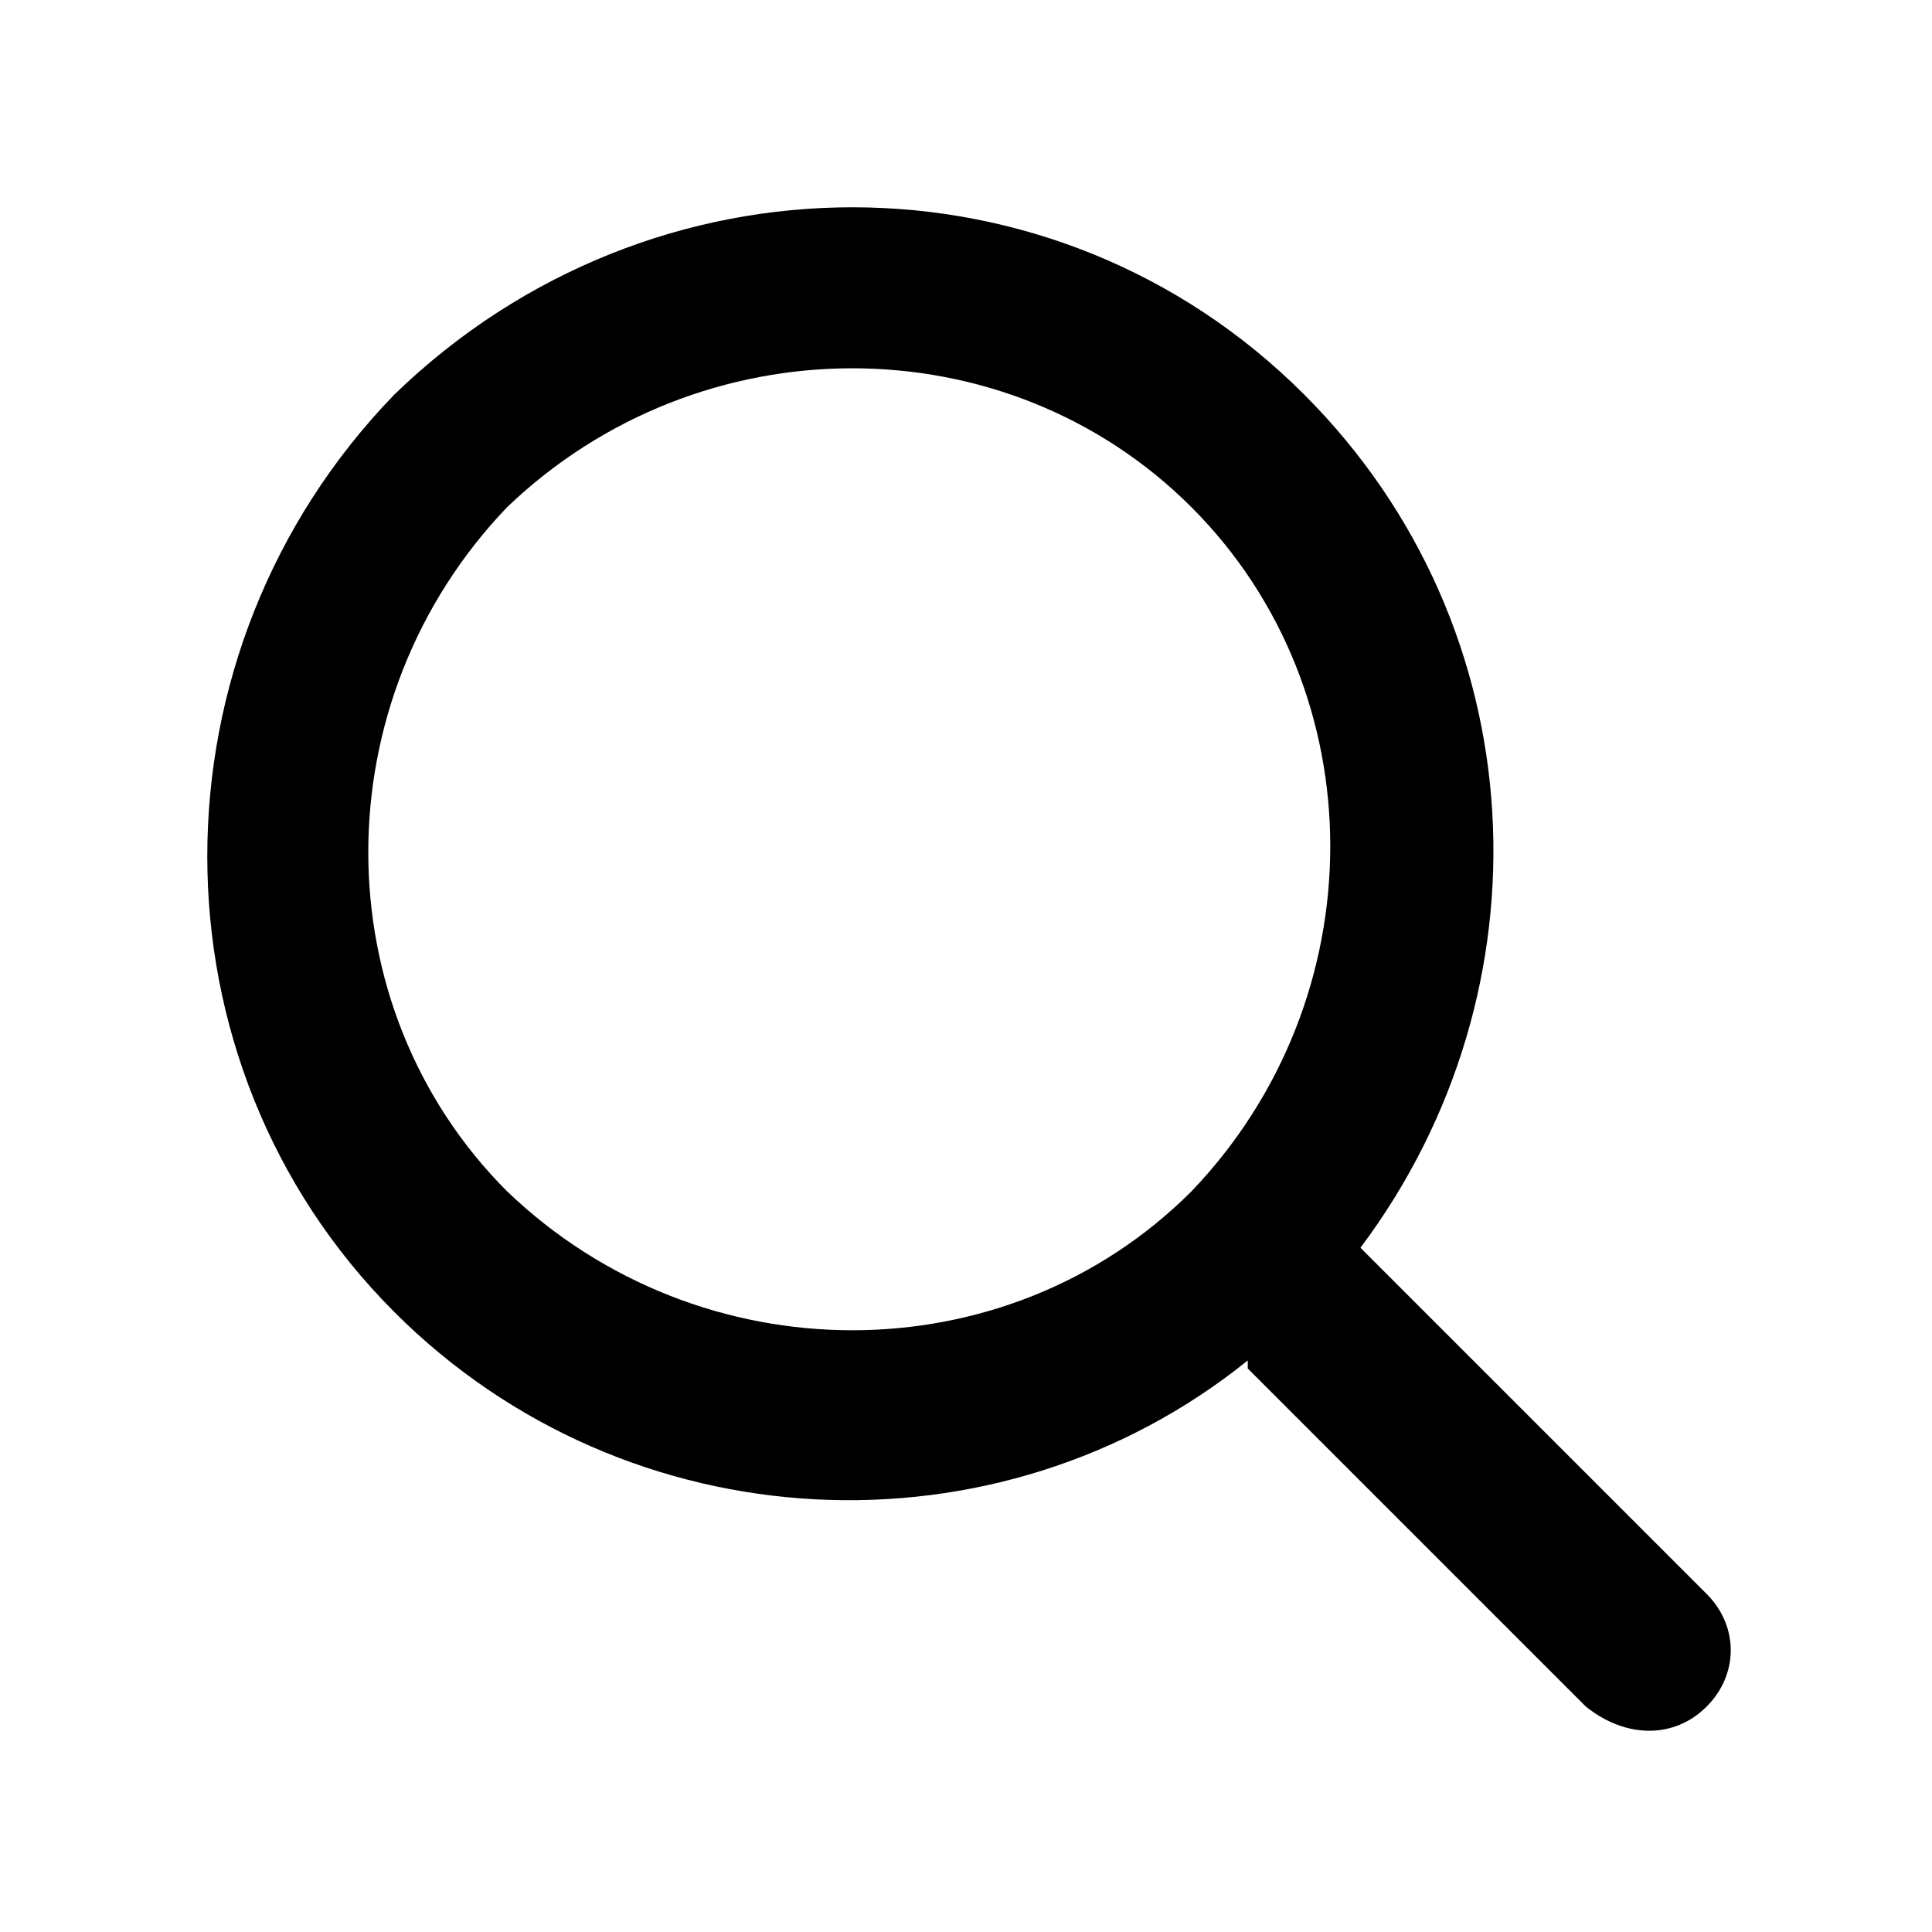
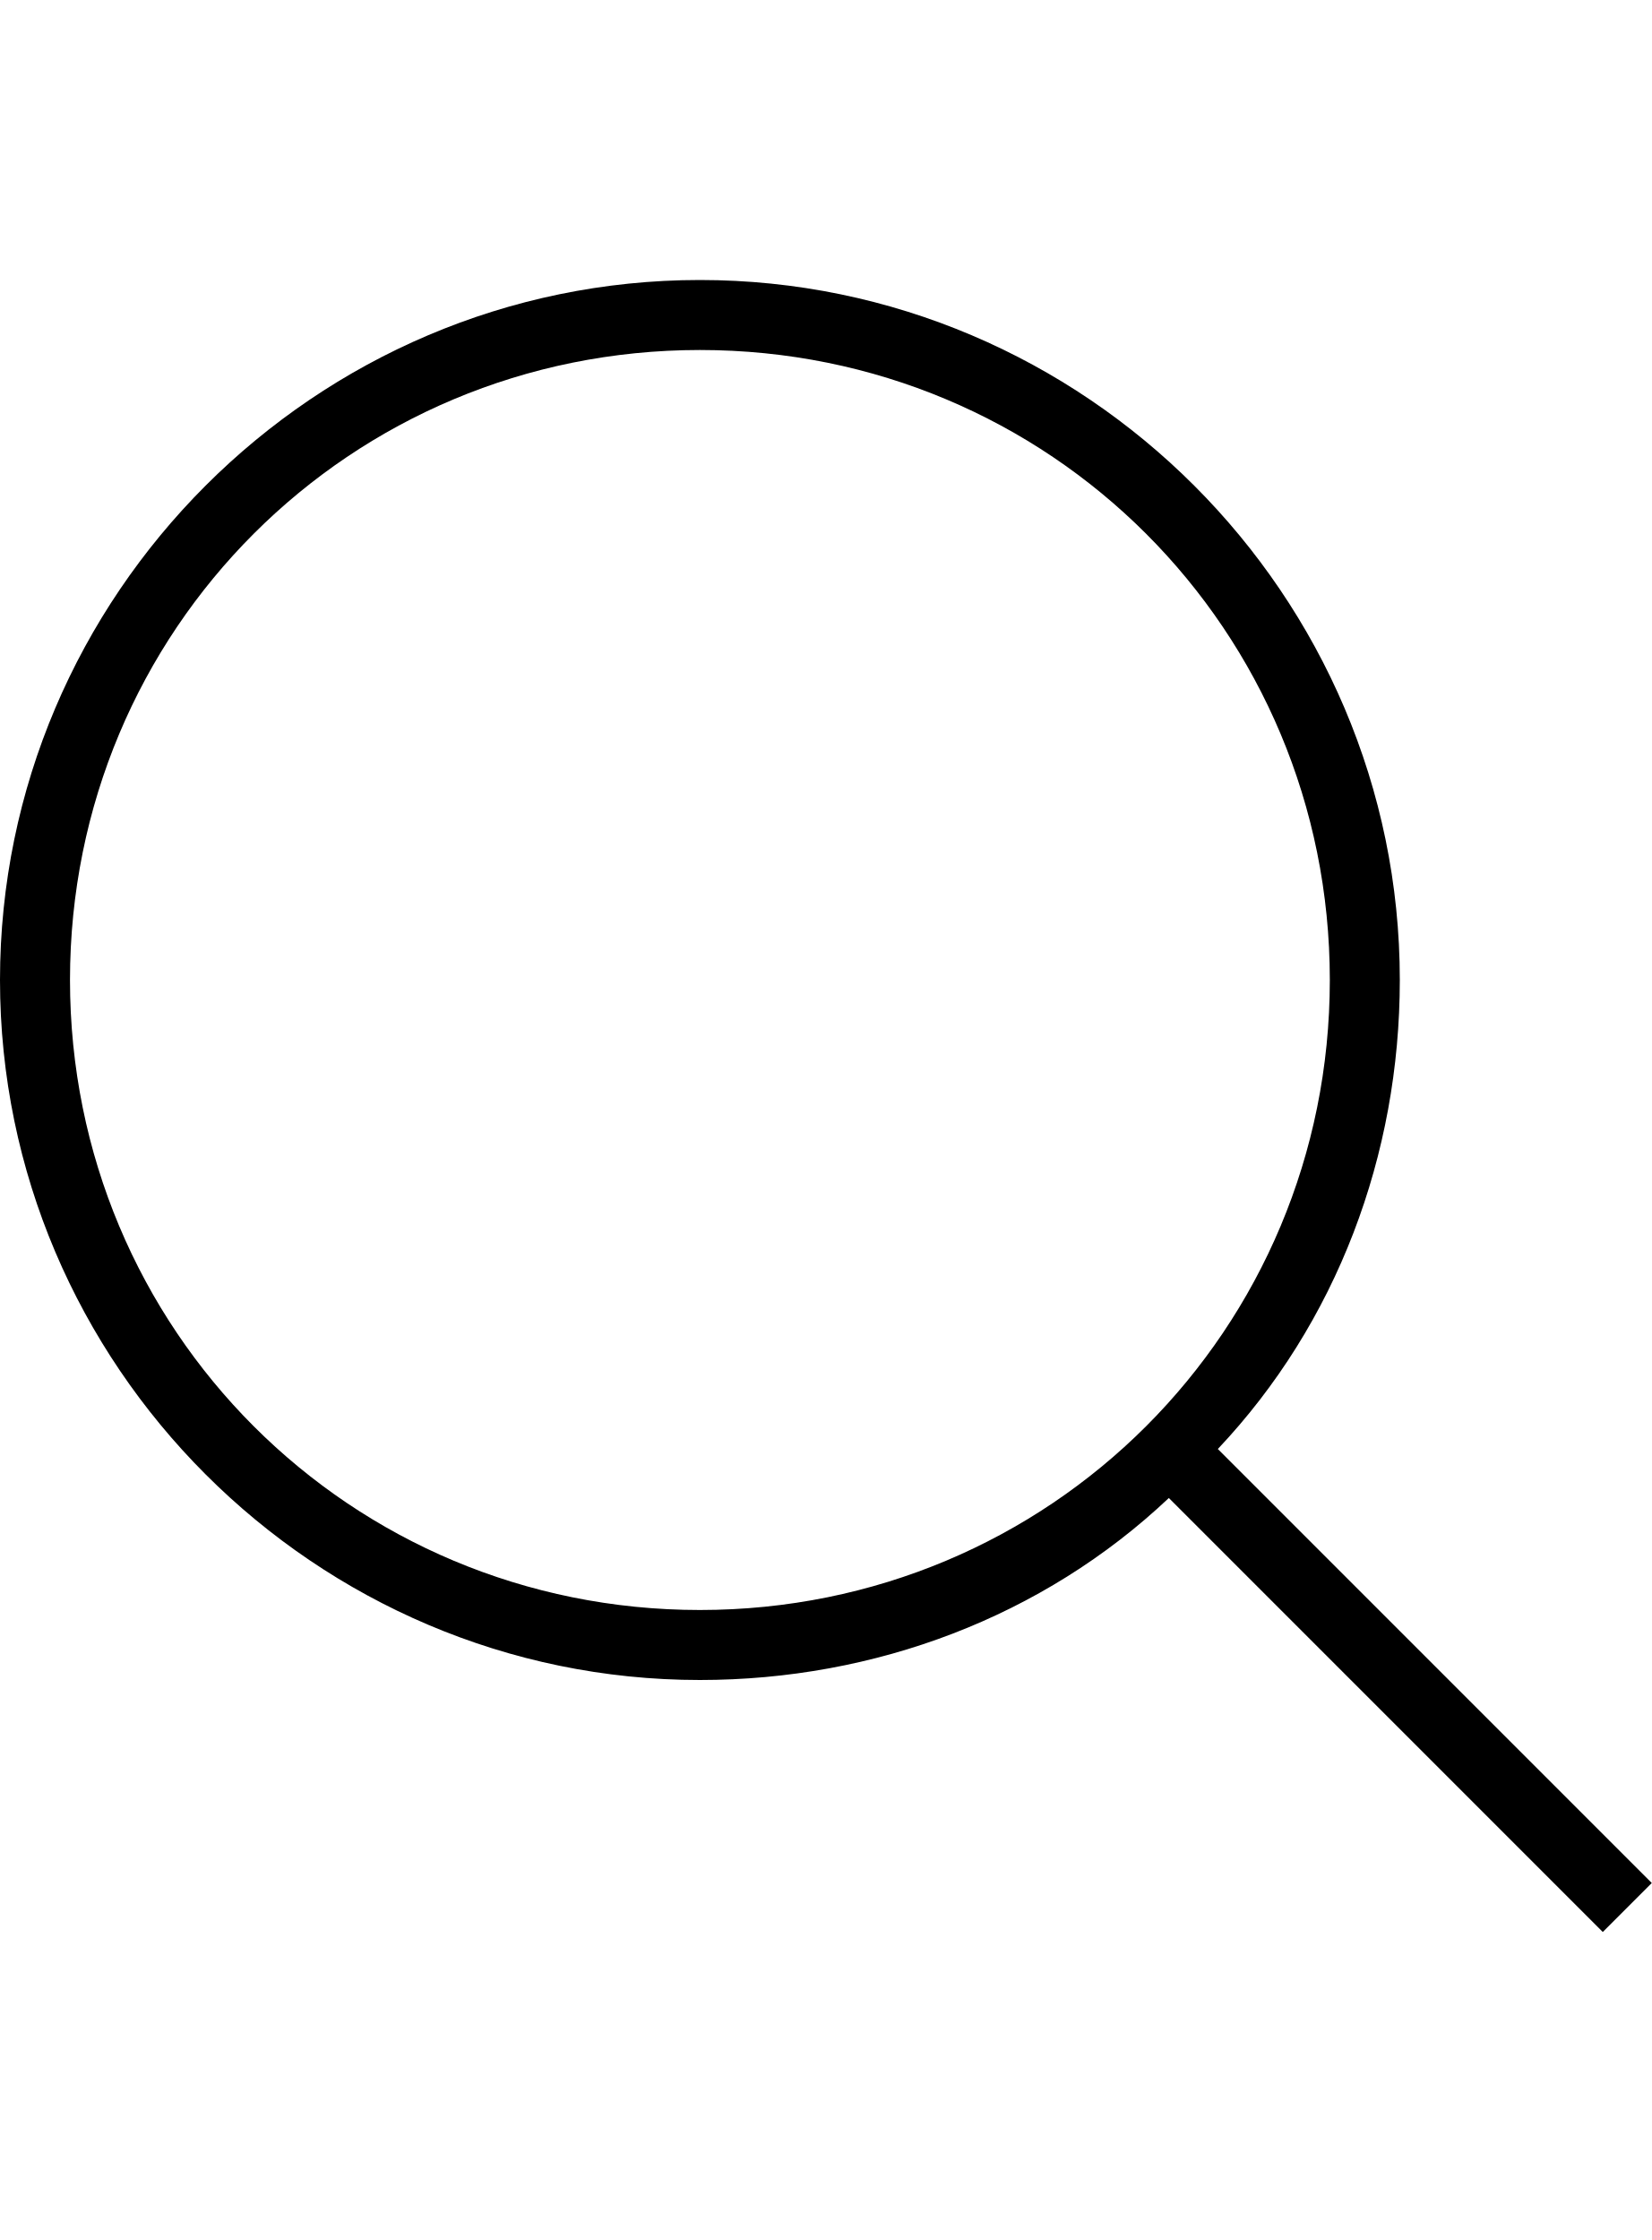
- <svg xmlns="http://www.w3.org/2000/svg" viewBox="0 0 24 24" width="24" height="24">
-   <path d="M16.9,15.5c2.4-3.2,2.2-7.7-0.7-10.6c-3.1-3.1-8.1-3.1-11.3,0c-3.1,3.2-3.1,8.3,0,11.4     c2.9,2.9,7.5,3.1,10.6,0.6c0,0.1,0,0.1,0,0.1l4.2,4.2c0.5,0.4,1.1,0.4,1.5,0c0.4-0.4,0.4-1,0-1.4L16.9,15.5     C16.9,15.5,16.9,15.5,16.9,15.5L16.9,15.5z M14.8,6.3c2.3,2.3,2.3,6.1,0,8.5c-2.3,2.3-6.1,2.3-8.5,0C4,12.5,4,8.7,6.3,6.3     C8.7,4,12.5,4,14.8,6.3z" />
+ <svg xmlns="http://www.w3.org/2000/svg" xml:space="preserve" viewBox="0 0 23.6 32">
+   <path d="M10 4c5.5 0 10 4.5 10 10 0 2.5-.9 4.9-2.6 6.7l6.2 6.2-.7.7-6.2-6.2C14.9 23.1 12.5 24 10 24 4.5 24 0 19.5 0 14S4.5 4 10 4m0 1c-5 0-9 4-9 9s4 9 9 9 9-4 9-9-4-9-9-9" style="fill-rule:evenodd;clip-rule:evenodd" />
</svg>
